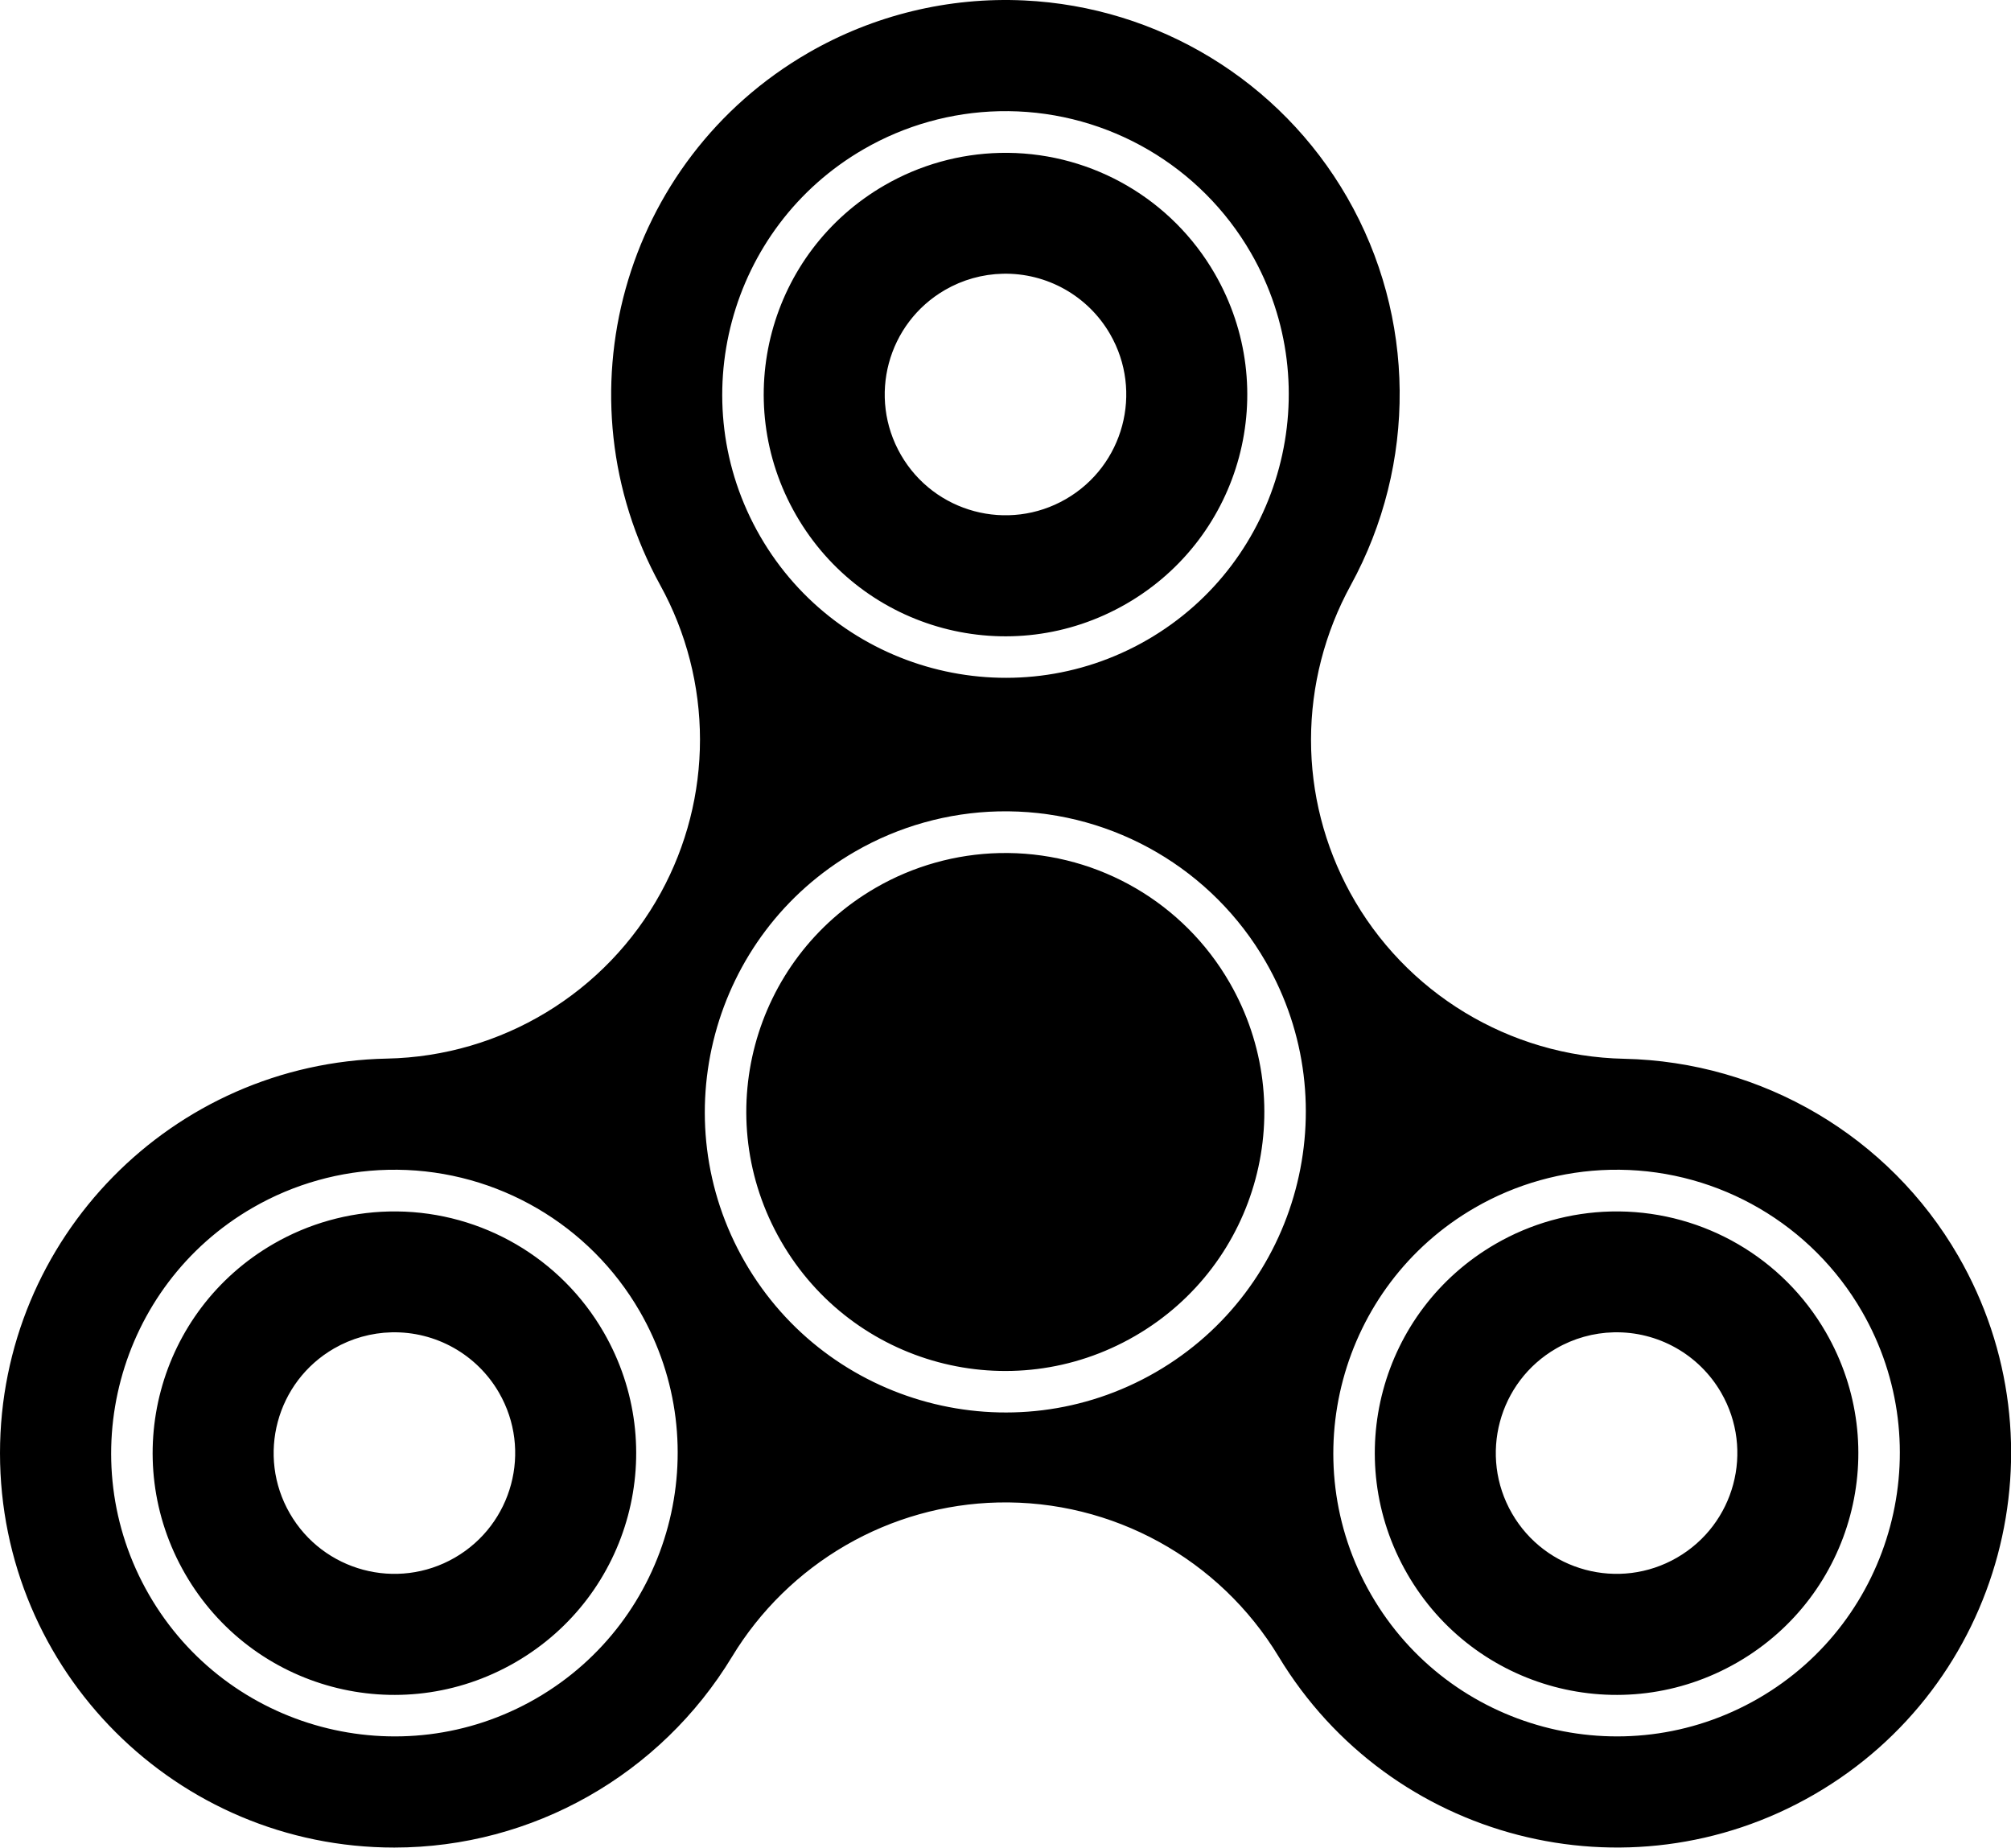
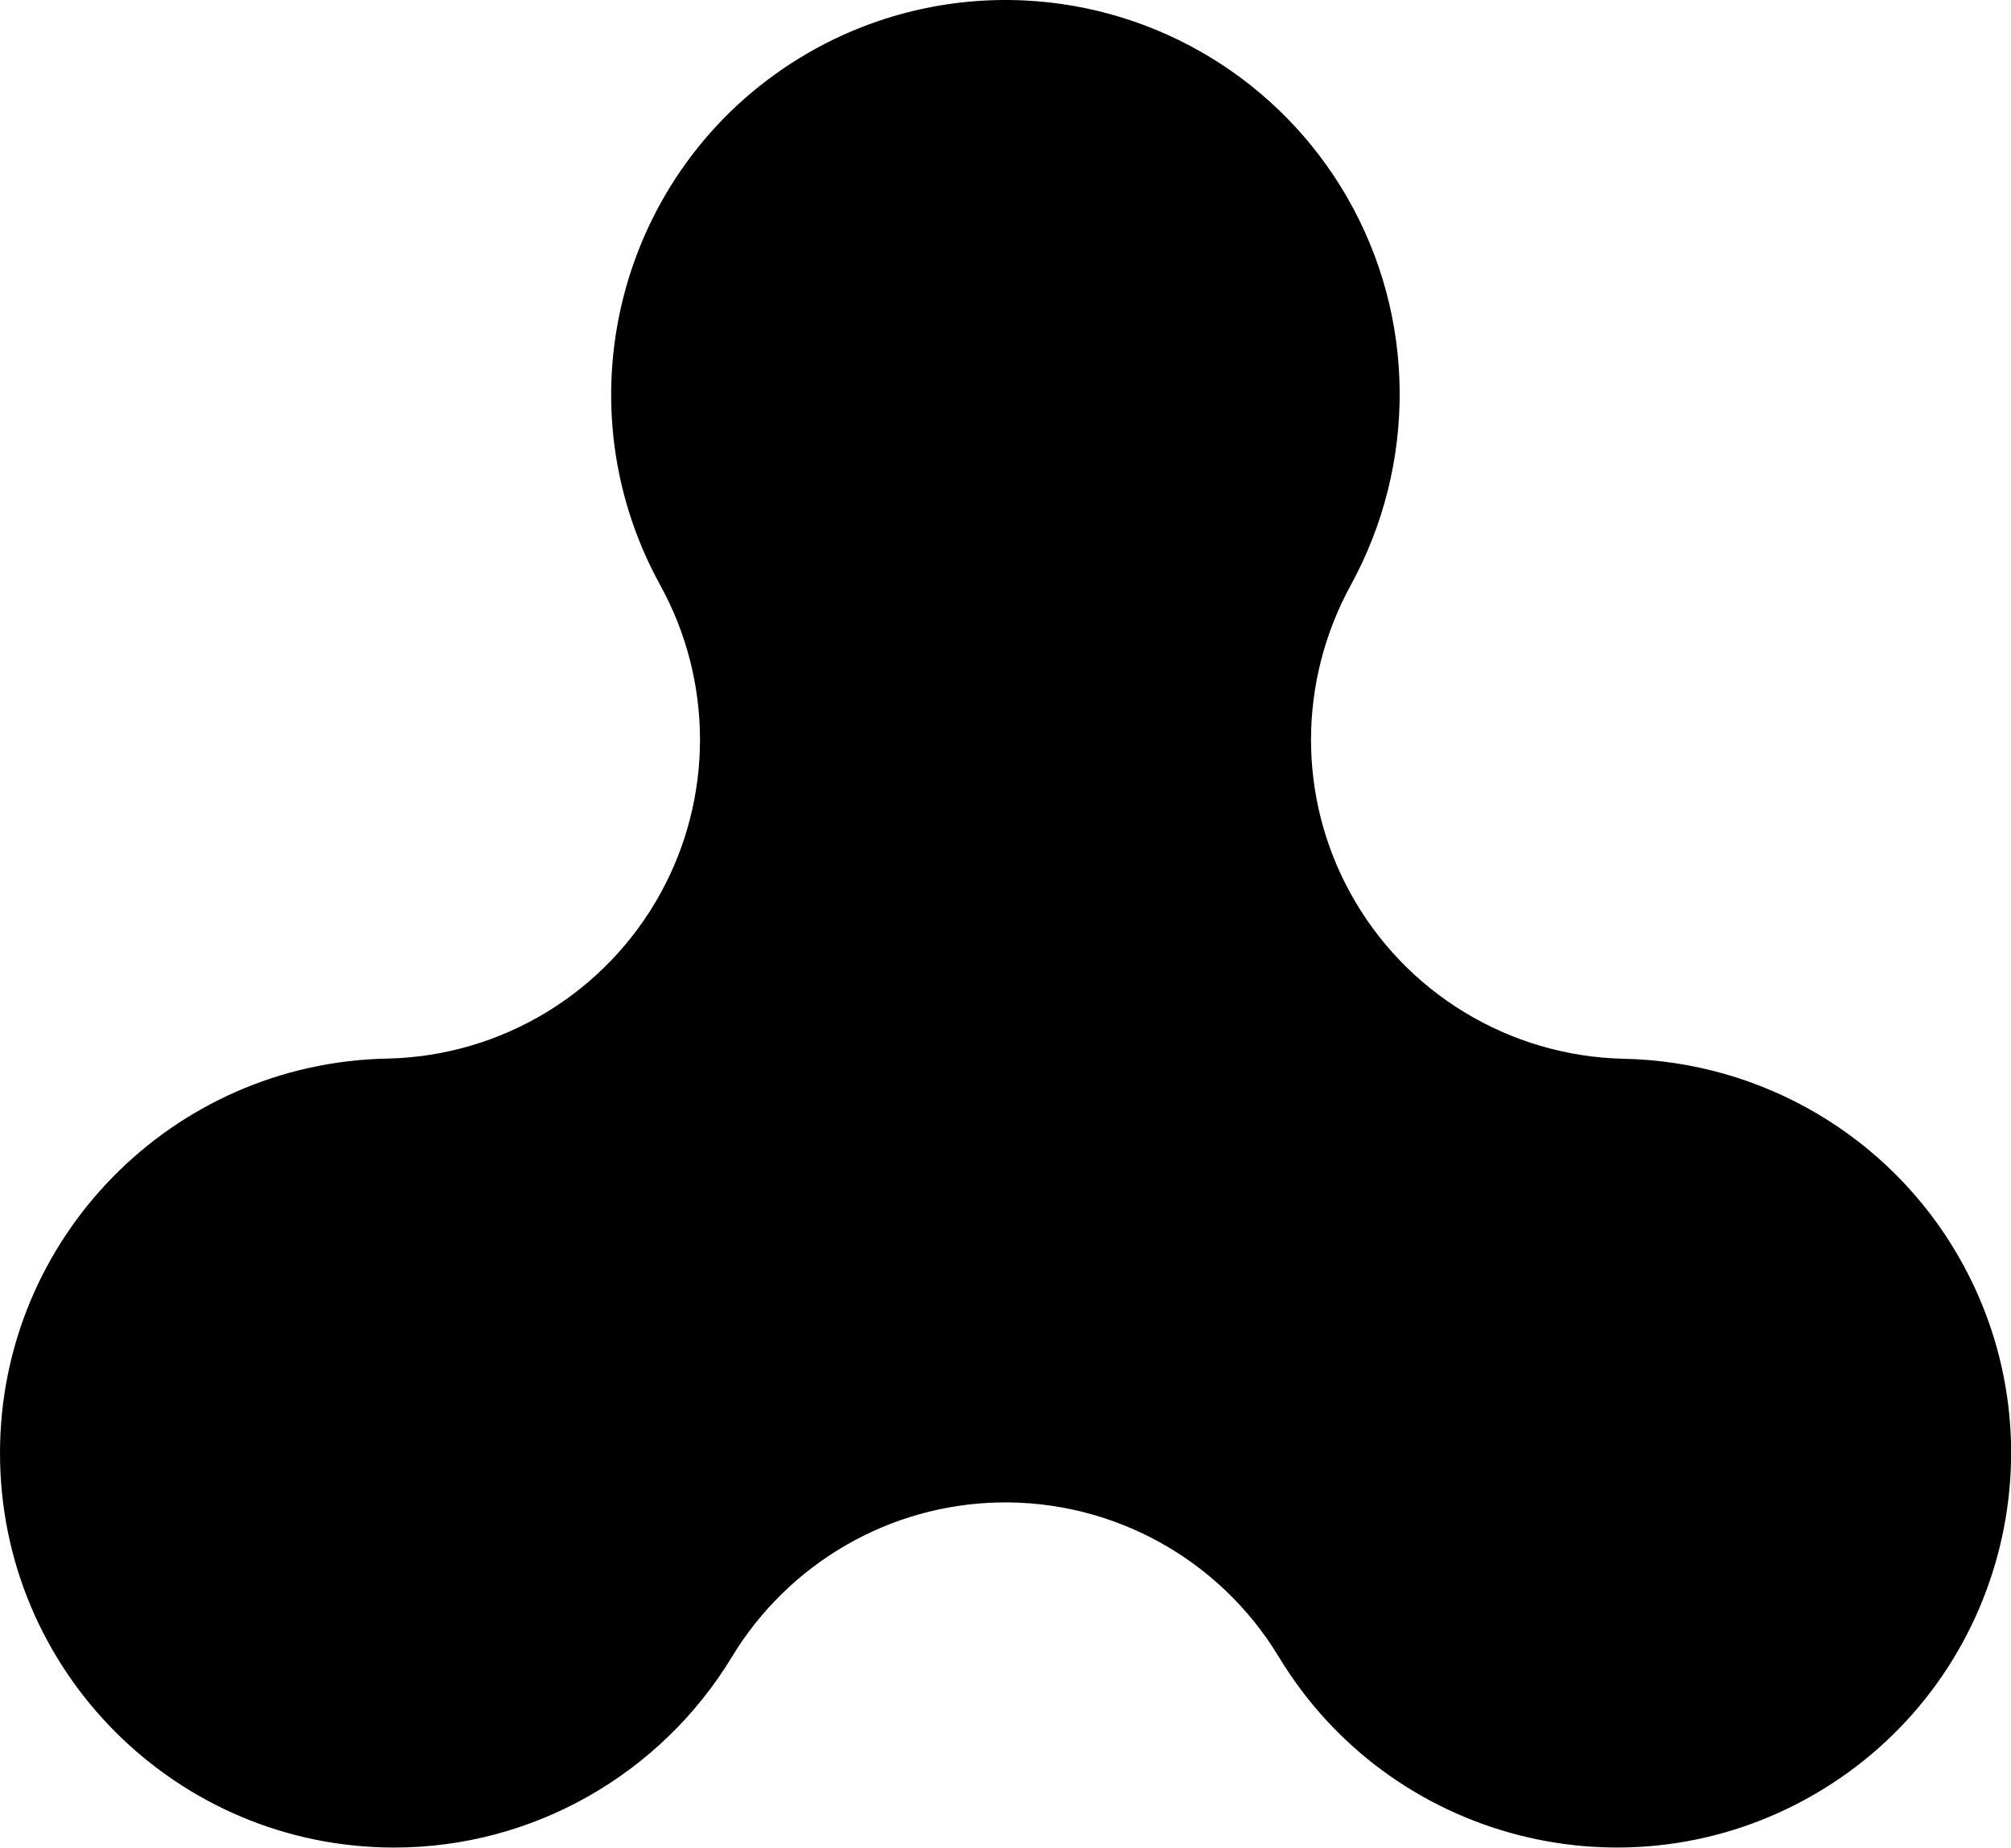
<svg xmlns="http://www.w3.org/2000/svg" width="245.79mm" height="225.778mm" viewBox="0 0 870.909 800" id="svg2" version="1.1">
  <defs id="defs4" />
  <g id="layer1" transform="translate(-15.33172,-41.8576)">
-     <path style="opacity:1;fill:#000000;fill-opacity:1;fill-rule:nonzero;stroke:none;stroke-width:60;stroke-linecap:butt;stroke-linejoin:miter;stroke-miterlimit:4;stroke-dasharray:none;stroke-dashoffset:0;stroke-opacity:1" d="M 365.379,64.741 C 284.808,111.297 256.377,213.775 301.286,295.276 c 11.277,20.465 17.188,43.464 17.193,66.829 0.005,23.145 -5.805,45.925 -16.913,66.23 -23.791,43.486 -69.075,70.895 -118.633,71.896 -93.035,1.879 -167.579,77.758 -167.6,170.812 -0.022,94.338 76.476,170.866 170.814,170.814 59.837,-0.033 115.211,-31.51 146.235,-82.678 12.115,-19.98 29.101,-36.583 49.333,-48.271 20.041,-11.577 42.673,-17.937 65.812,-18.469 49.557,-1.14 95.936,24.376 121.585,66.795 48.146,79.628 151.129,106.243 231.725,59.736 81.71,-47.149 109.735,-151.664 62.521,-233.337 -29.947,-51.804 -84.892,-84.06 -144.716,-85.322 -49.566,-1.046 -94.849,-28.478 -118.633,-71.977 -11.104,-20.307 -16.938,-43.085 -16.911,-66.23 0.028,-23.355 5.973,-46.345 17.193,-66.829 28.746,-52.481 28.309,-116.169 -1.573,-168.012 C 569.675,76.88 516.936,44.792 458.846,42.048 426.16,40.504 393.712,48.37 365.379,64.741 Z m 86.707,25.246 c 43.248,0.454 83.234,23.712 104.962,61.345 33.829,58.594 13.682,133.783 -44.912,167.612 -58.594,33.829 -133.783,13.682 -167.612,-44.912 -33.829,-58.594 -13.682,-133.783 44.912,-167.612 17.803,-10.278 37.903,-15.92 58.454,-16.405 1.401,-0.033 2.801,-0.043 4.196,-0.028 z m -0.188,18.053 c -1.191,-0.013 -2.384,-0.005 -3.58,0.024 -17.528,0.414 -34.671,5.225 -49.855,13.991 -50.145,28.951 -67.255,92.806 -38.304,142.951 28.951,50.145 92.806,67.255 142.951,38.304 50.145,-28.951 67.255,-92.806 38.304,-142.951 -18.545,-32.121 -52.606,-51.933 -89.516,-52.319 z m -2.346,52.347 c 19.12,-0.451 36.962,9.571 46.524,26.135 14.441,25.013 5.871,56.997 -19.141,71.439 -25.013,14.442 -56.997,5.872 -71.439,-19.141 -14.441,-25.013 -5.871,-56.997 19.141,-71.439 7.588,-4.381 16.155,-6.786 24.915,-6.993 z m 2.534,232.777 c 45.881,0.482 88.301,25.151 111.351,65.076 35.891,62.166 14.52,141.922 -47.646,177.814 -62.166,35.891 -141.92,14.52 -177.811,-47.646 -35.891,-62.166 -14.523,-141.922 47.643,-177.814 18.886,-10.904 40.211,-16.887 62.013,-17.402 1.487,-0.04 2.97,-0.043 4.45,-0.028 z m -0.188,18.051 c -1.276,-0.014 -2.555,0 -3.836,0.025 -18.779,0.443 -37.144,5.596 -53.412,14.988 -53.717,31.013 -72.049,99.436 -41.036,153.153 31.013,53.717 99.434,72.051 153.151,41.038 53.717,-31.013 72.051,-99.436 41.038,-153.153 C 527.934,432.854 491.44,411.628 451.897,411.215 Z M 187.445,548.36 c 43.248,0.454 83.235,23.712 104.962,61.345 33.829,58.594 13.682,133.78 -44.912,167.61 C 188.901,811.144 113.712,790.998 79.883,732.403 46.054,673.809 66.201,598.623 124.795,564.794 c 17.803,-10.278 37.903,-15.92 58.454,-16.405 1.401,-0.029 2.801,-0.042 4.196,-0.029 z m 529.283,0 c 43.248,0.454 83.232,23.712 104.96,61.345 33.829,58.594 13.682,133.78 -44.912,167.61 -58.594,33.829 -133.78,13.682 -167.61,-44.912 -33.829,-58.594 -13.682,-133.78 44.912,-167.61 17.803,-10.278 37.903,-15.92 58.454,-16.405 1.401,-0.029 2.801,-0.042 4.196,-0.029 z m -529.474,18.053 c -1.191,-0.012 -2.384,0 -3.58,0.024 -17.528,0.414 -34.669,5.225 -49.853,13.991 -50.145,28.951 -67.255,92.804 -38.304,142.949 28.951,50.145 92.807,67.255 142.951,38.304 50.145,-28.951 67.255,-92.804 38.304,-142.949 -18.545,-32.121 -52.608,-51.933 -89.518,-52.319 z m 529.283,0 c -1.191,-0.012 -2.384,0 -3.58,0.024 -17.528,0.414 -34.669,5.225 -49.853,13.991 -50.145,28.951 -67.255,92.804 -38.304,142.949 28.951,50.145 92.804,67.255 142.949,38.304 50.145,-28.951 67.255,-92.804 38.304,-142.949 -18.545,-32.121 -52.606,-51.933 -89.516,-52.319 z m -531.627,52.347 c 19.12,-0.451 36.962,9.571 46.524,26.135 14.441,25.013 5.871,56.997 -19.141,71.439 -25.014,14.441 -56.998,5.87 -71.439,-19.144 -14.441,-25.013 -5.871,-56.997 19.141,-71.439 7.588,-4.381 16.155,-6.785 24.915,-6.991 z m 529.281,0 c 19.121,-0.453 36.963,9.569 46.527,26.132 14.442,25.014 5.871,57 -19.144,71.441 -25.014,14.441 -56.998,5.87 -71.439,-19.144 -14.441,-25.014 -5.87,-56.998 19.144,-71.439 7.587,-4.38 16.154,-6.784 24.912,-6.991 z" id="circle4252" />
+     <path style="opacity:1;fill:#000000;fill-opacity:1;fill-rule:nonzero;stroke:none;stroke-width:60;stroke-linecap:butt;stroke-linejoin:miter;stroke-miterlimit:4;stroke-dasharray:none;stroke-dashoffset:0;stroke-opacity:1" d="M 365.379,64.741 C 284.808,111.297 256.377,213.775 301.286,295.276 c 11.277,20.465 17.188,43.464 17.193,66.829 0.005,23.145 -5.805,45.925 -16.913,66.23 -23.791,43.486 -69.075,70.895 -118.633,71.896 -93.035,1.879 -167.579,77.758 -167.6,170.812 -0.022,94.338 76.476,170.866 170.814,170.814 59.837,-0.033 115.211,-31.51 146.235,-82.678 12.115,-19.98 29.101,-36.583 49.333,-48.271 20.041,-11.577 42.673,-17.937 65.812,-18.469 49.557,-1.14 95.936,24.376 121.585,66.795 48.146,79.628 151.129,106.243 231.725,59.736 81.71,-47.149 109.735,-151.664 62.521,-233.337 -29.947,-51.804 -84.892,-84.06 -144.716,-85.322 -49.566,-1.046 -94.849,-28.478 -118.633,-71.977 -11.104,-20.307 -16.938,-43.085 -16.911,-66.23 0.028,-23.355 5.973,-46.345 17.193,-66.829 28.746,-52.481 28.309,-116.169 -1.573,-168.012 C 569.675,76.88 516.936,44.792 458.846,42.048 426.16,40.504 393.712,48.37 365.379,64.741 Z" id="circle4252" />
  </g>
</svg>
